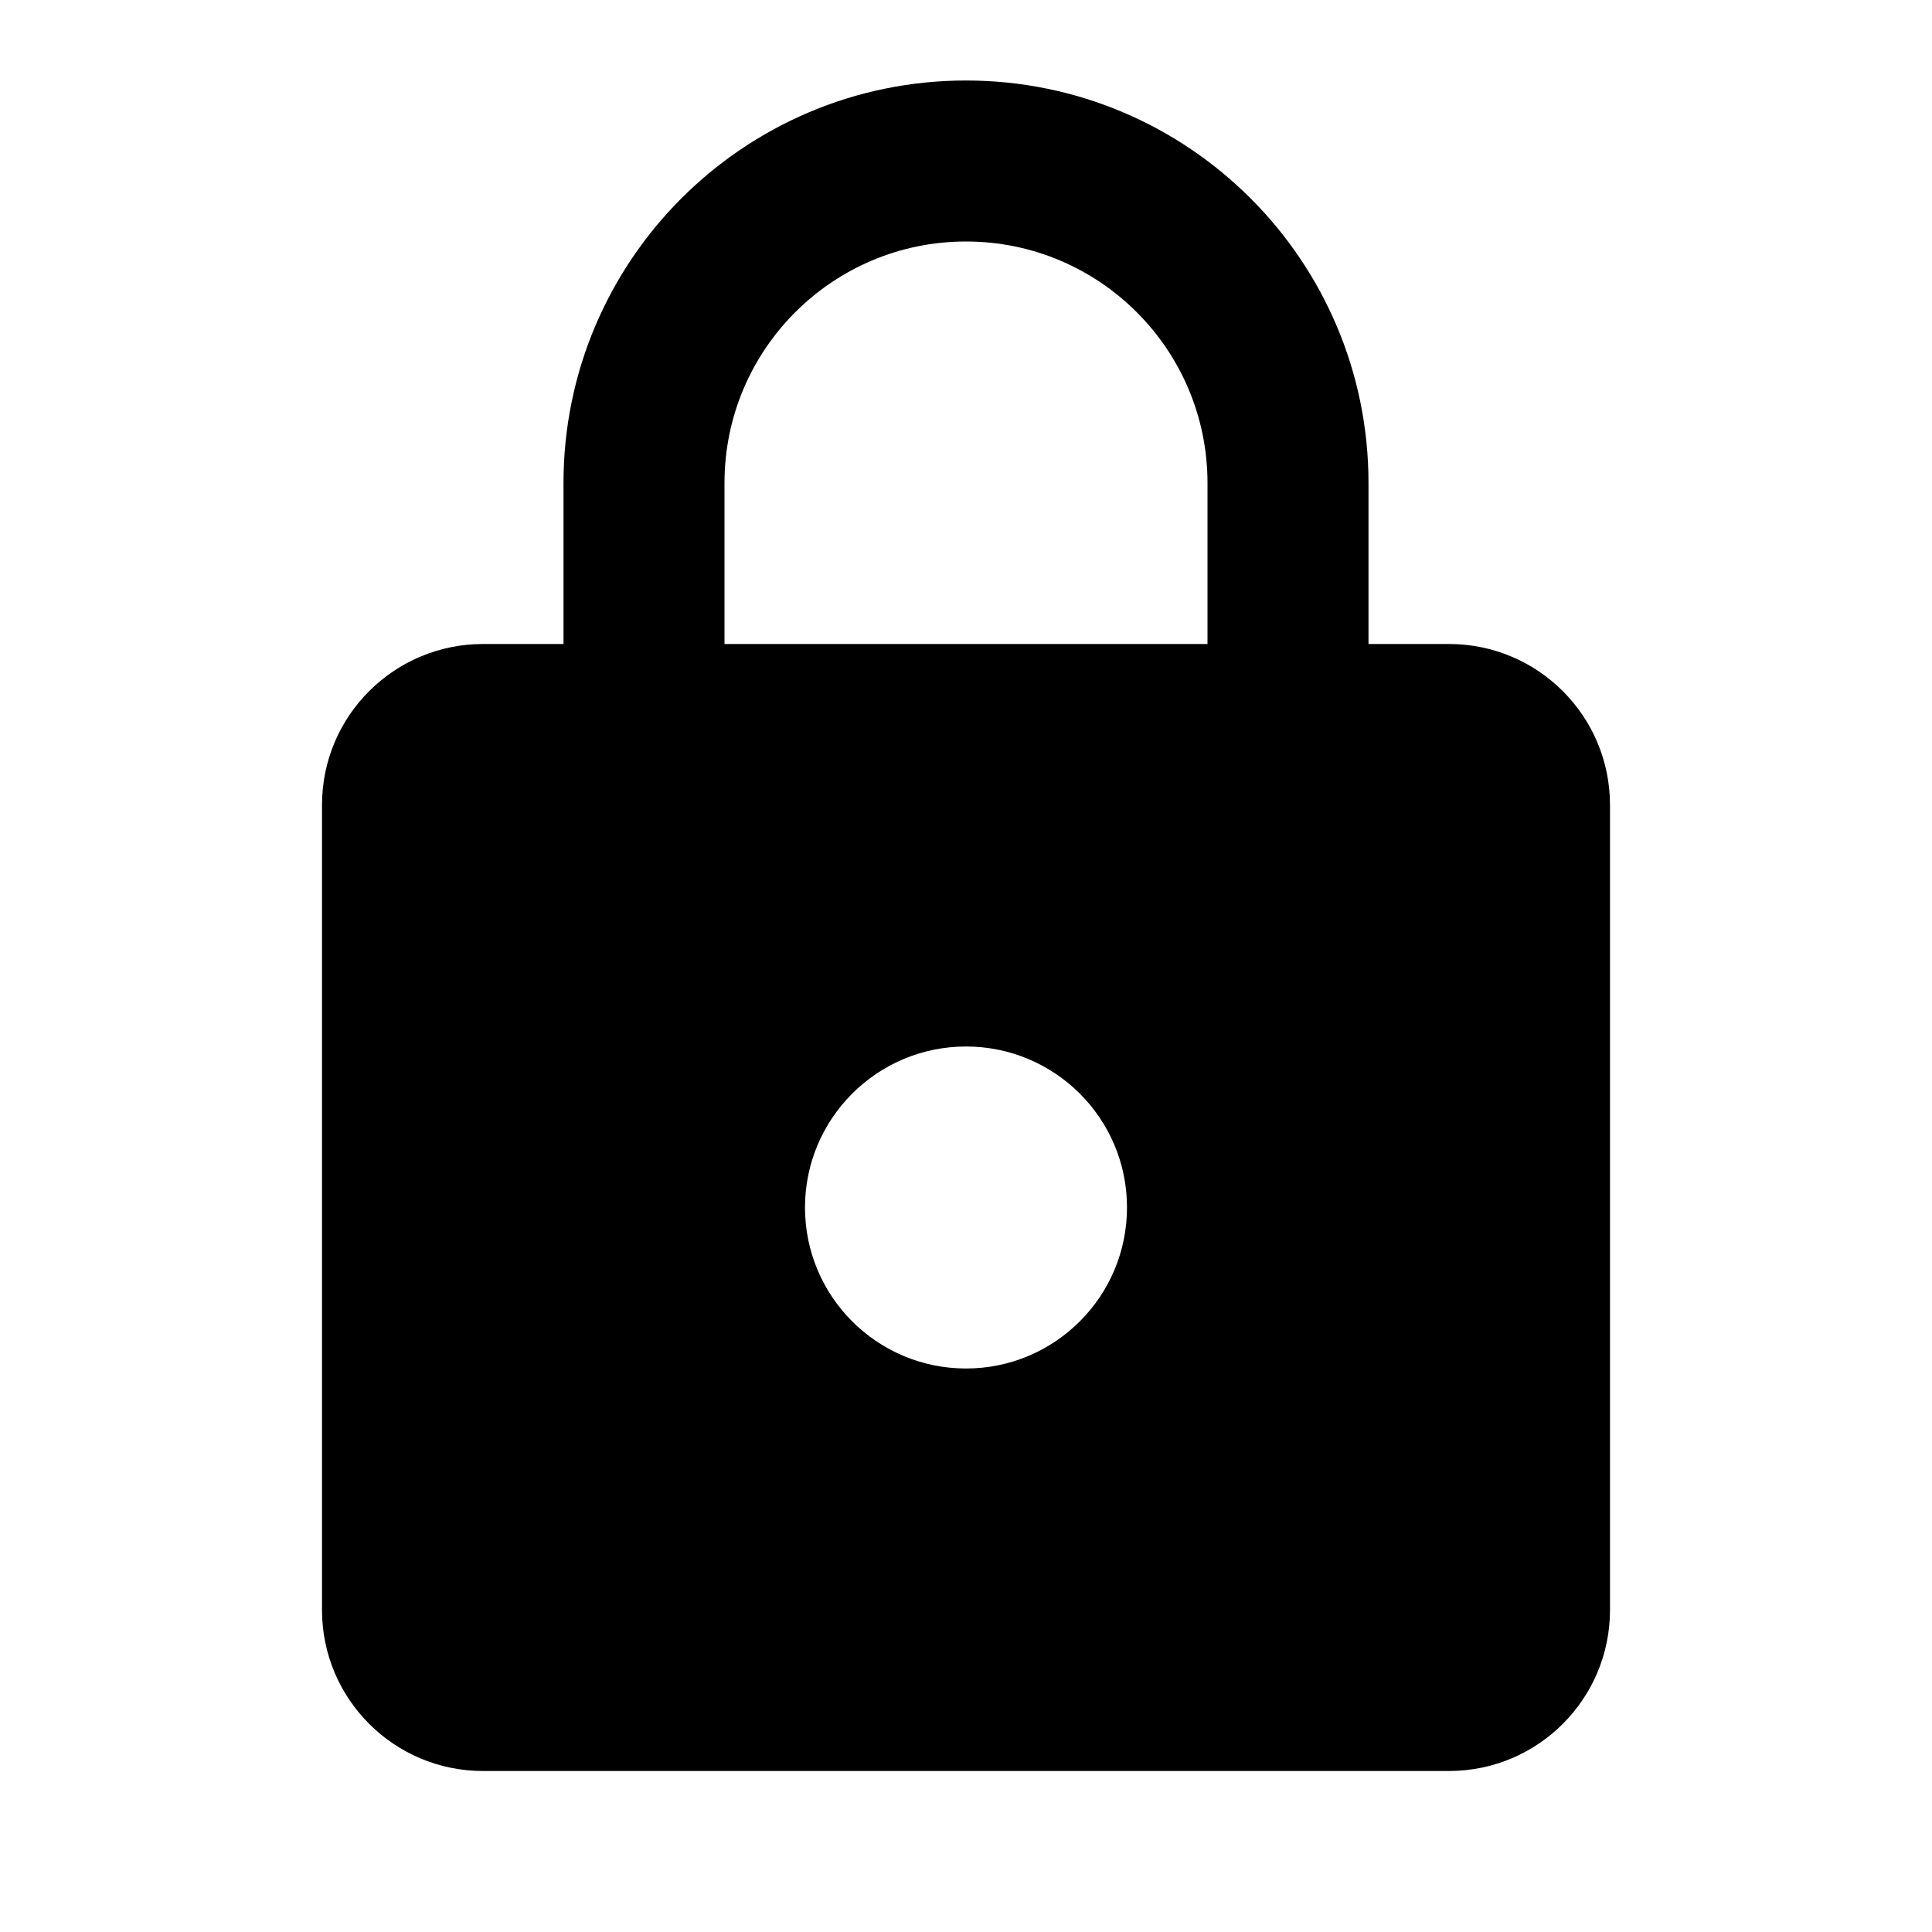
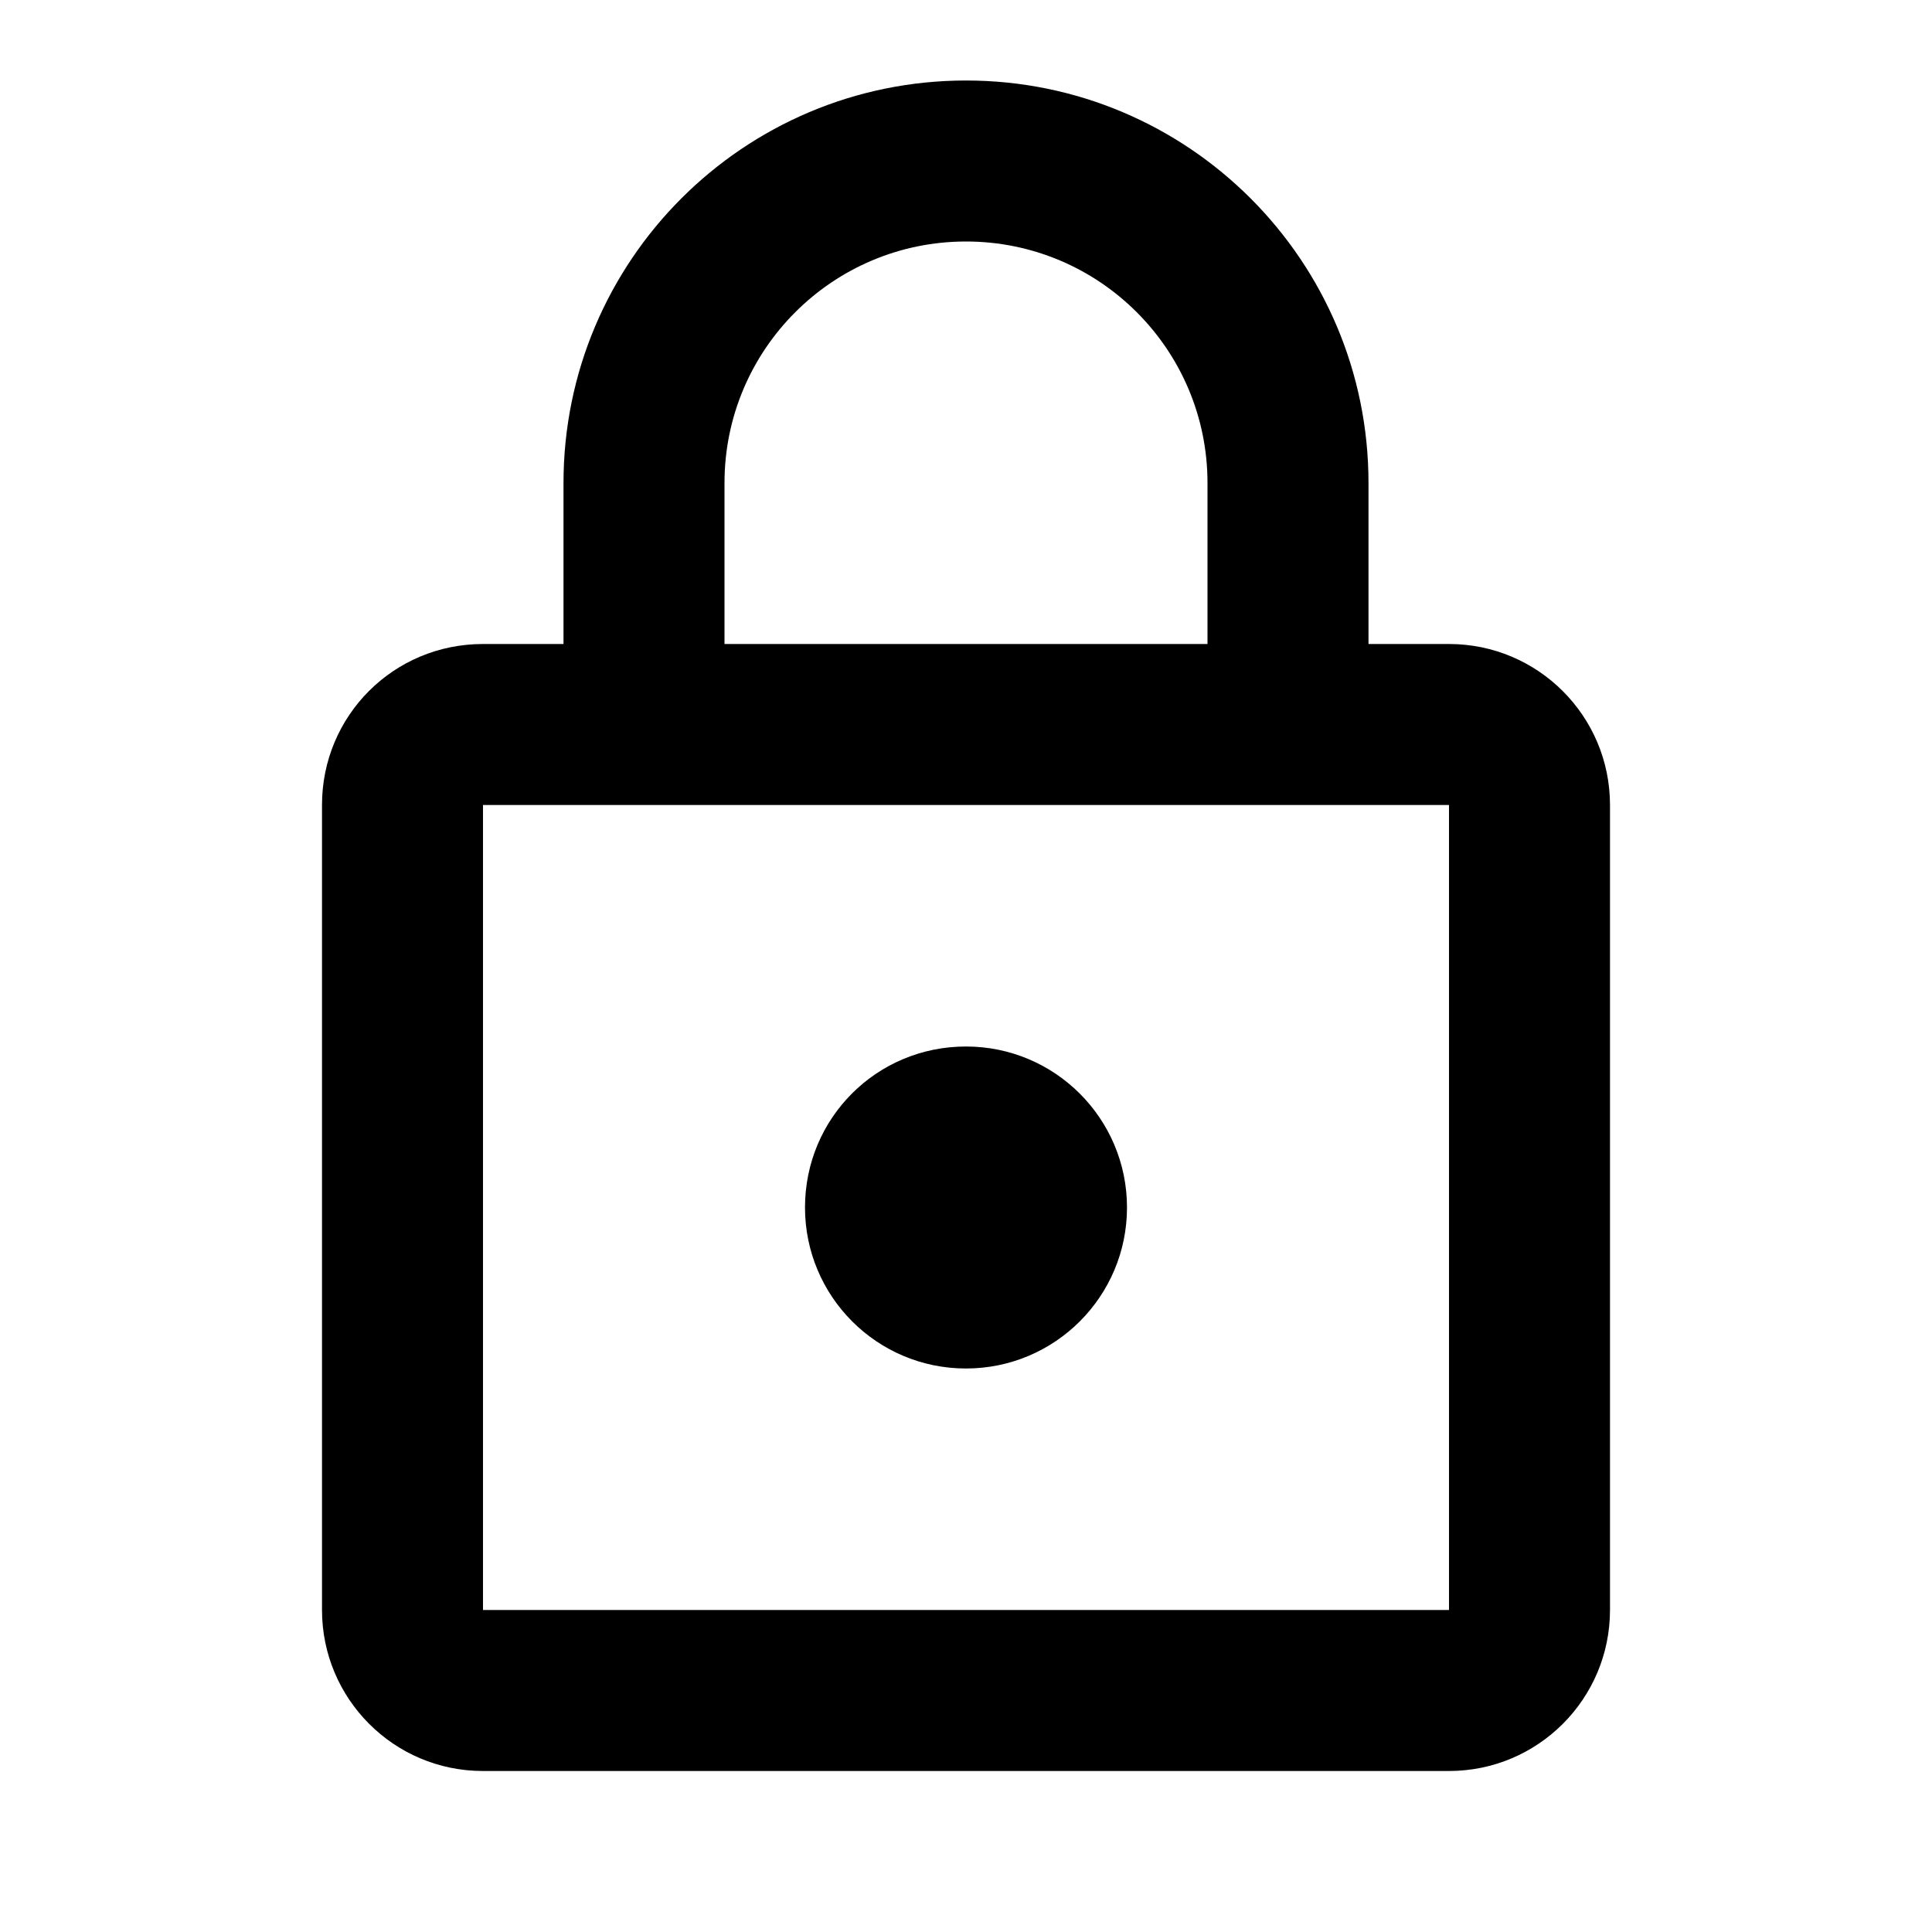
<svg xmlns="http://www.w3.org/2000/svg" viewBox="0 0 24 24">
-   <path d="M12,17A2,2 0 0,0 14,15C14,13.89 13.1,13 12,13A2,2 0 0,0 10,15A2,2 0 0,0 12,17M18,8A2,2 0 0,1 20,10V20A2,2 0 0,1 18,22H6A2,2 0 0,1 4,20V10C4,8.89 4.9,8 6,8H7V6A5,5 0 0,1 12,1A5,5 0 0,1 17,6V8H18M12,3A3,3 0 0,0 9,6V8H15V6A3,3 0 0,0 12,3Z" />
+   <path d="M12,17C10.89,17 10,16.1 10,15C10,13.89 10.89,13 12,13A2,2 0 0,1 14,15A2,2 0 0,1 12,17M18,20V10H6V20H18M18,8A2,2 0 0,1 20,10V20A2,2 0 0,1 18,22H6C4.89,22 4,21.1 4,20V10C4,8.89 4.89,8 6,8H7V6A5,5 0 0,1 12,1A5,5 0 0,1 17,6V8H18M12,3A3,3 0 0,0 9,6V8H15V6A3,3 0 0,0 12,3Z" />
</svg>
